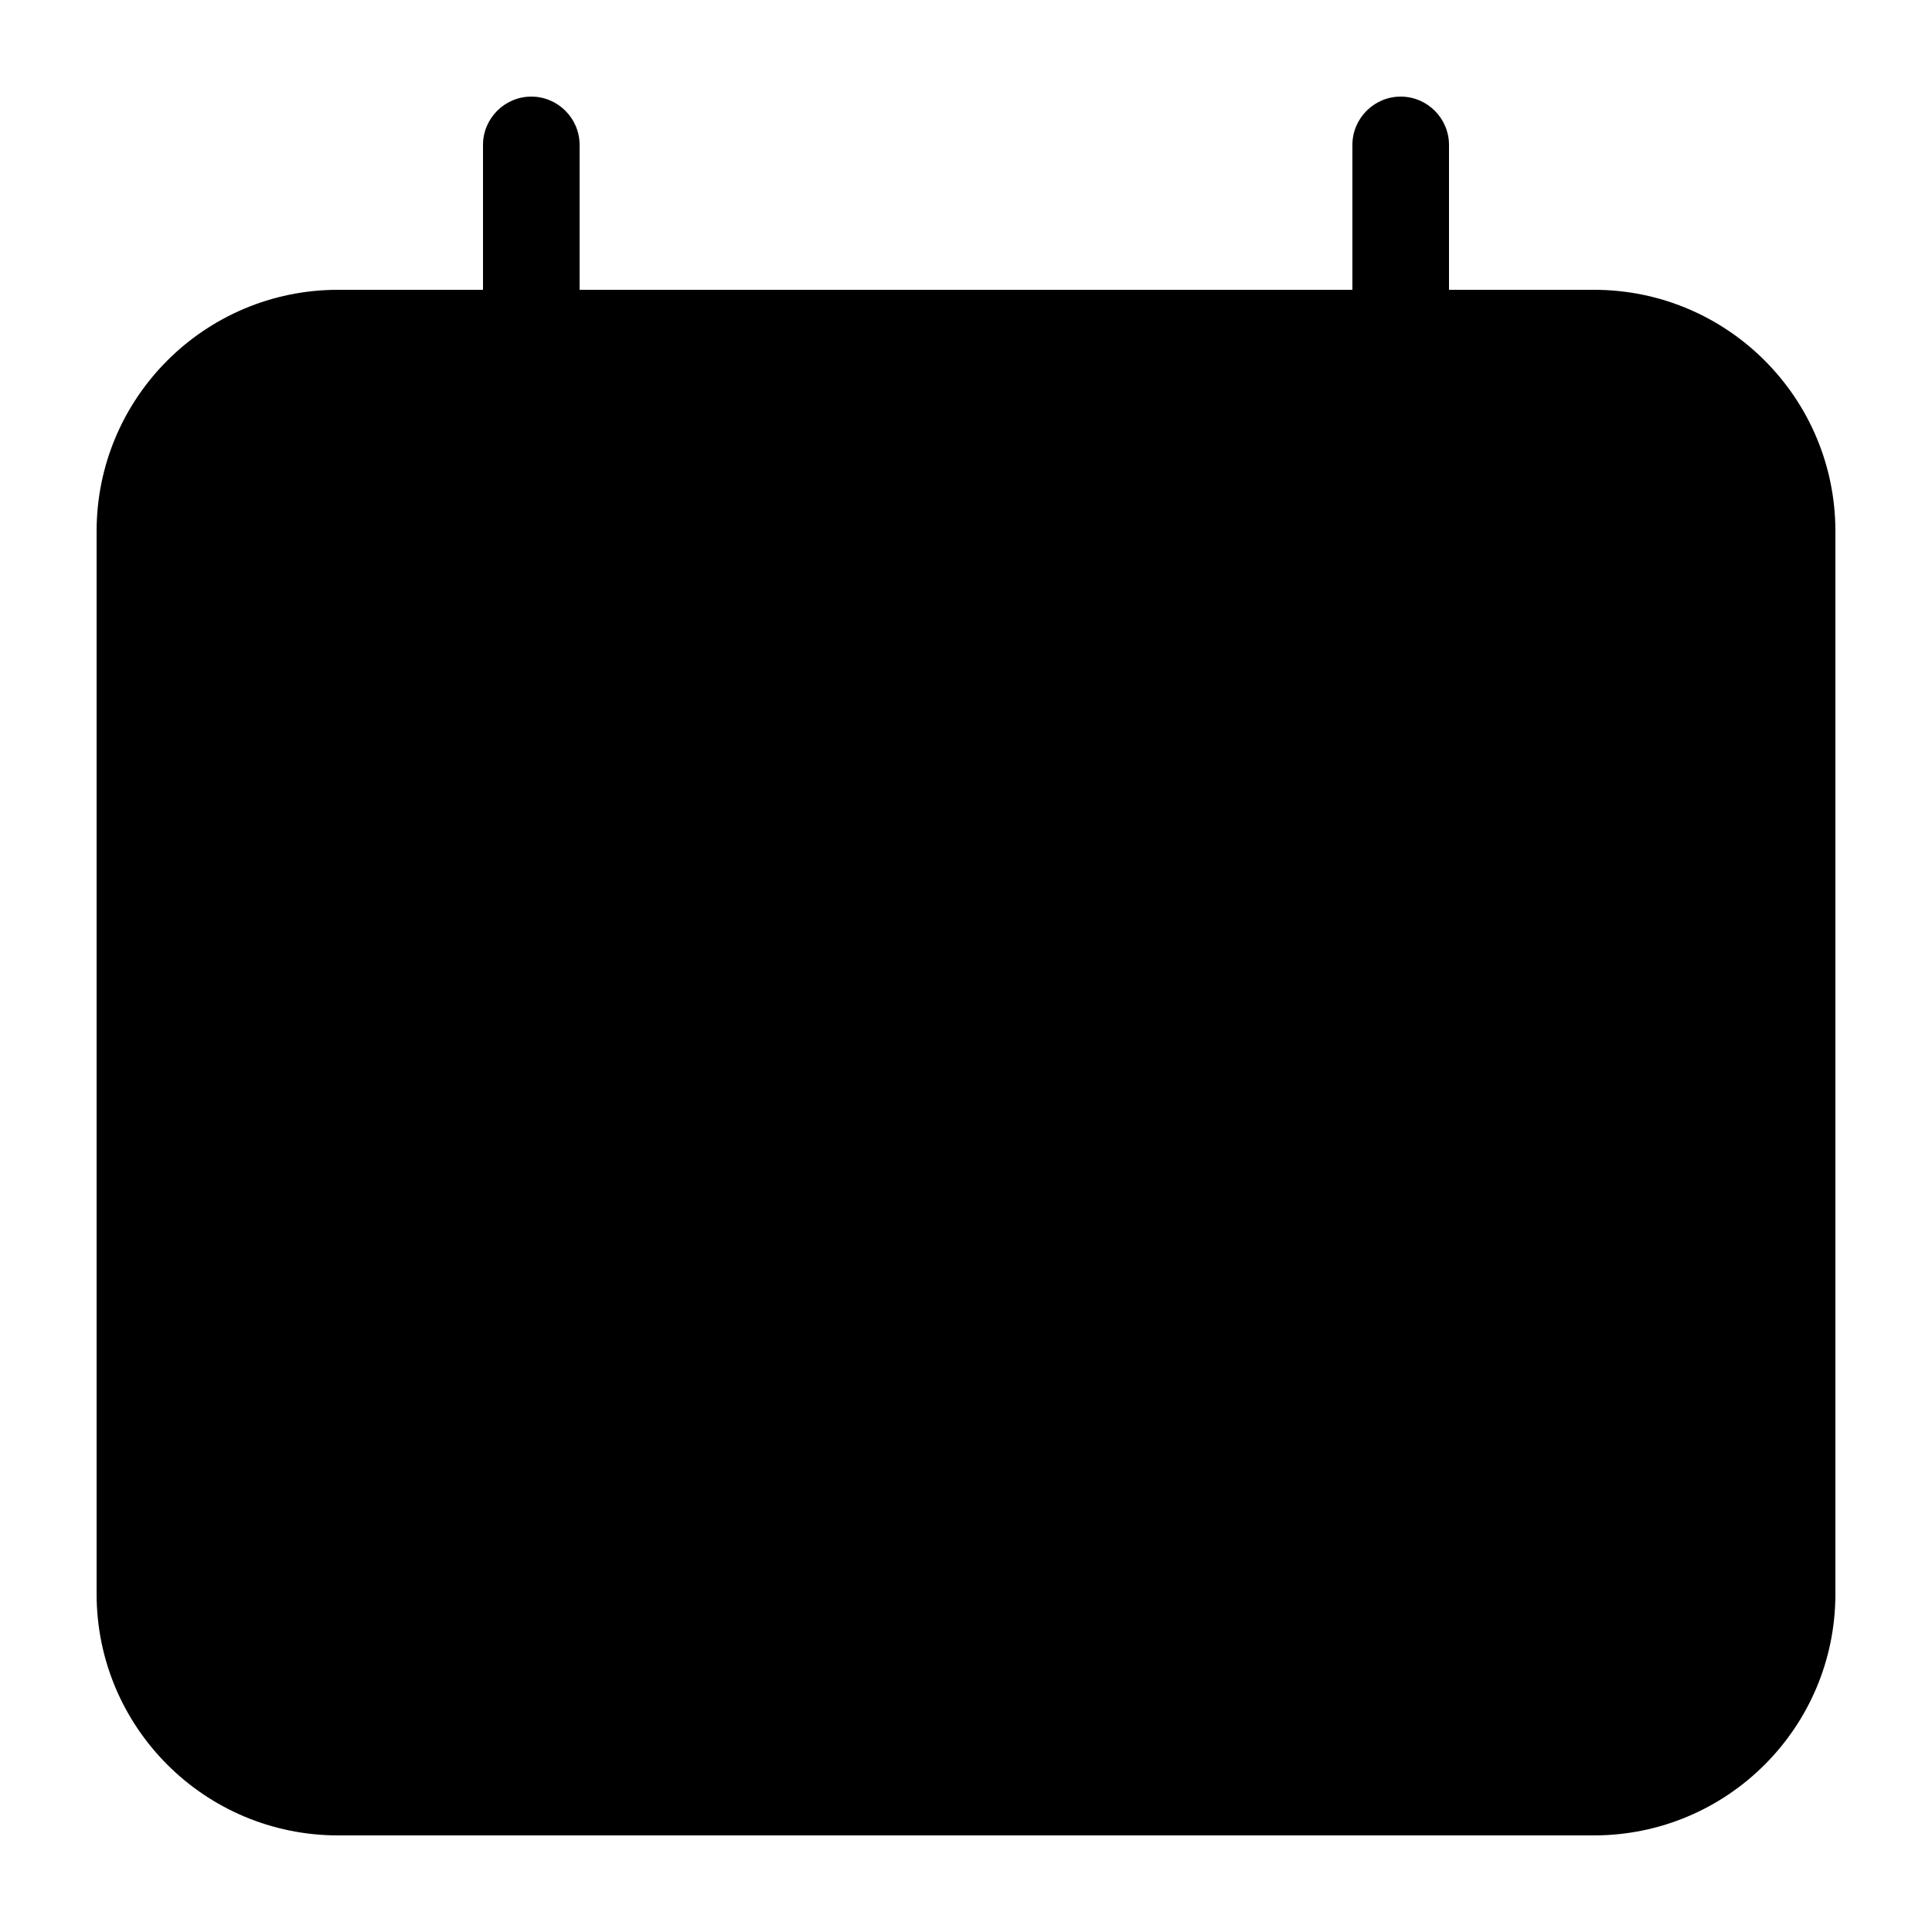
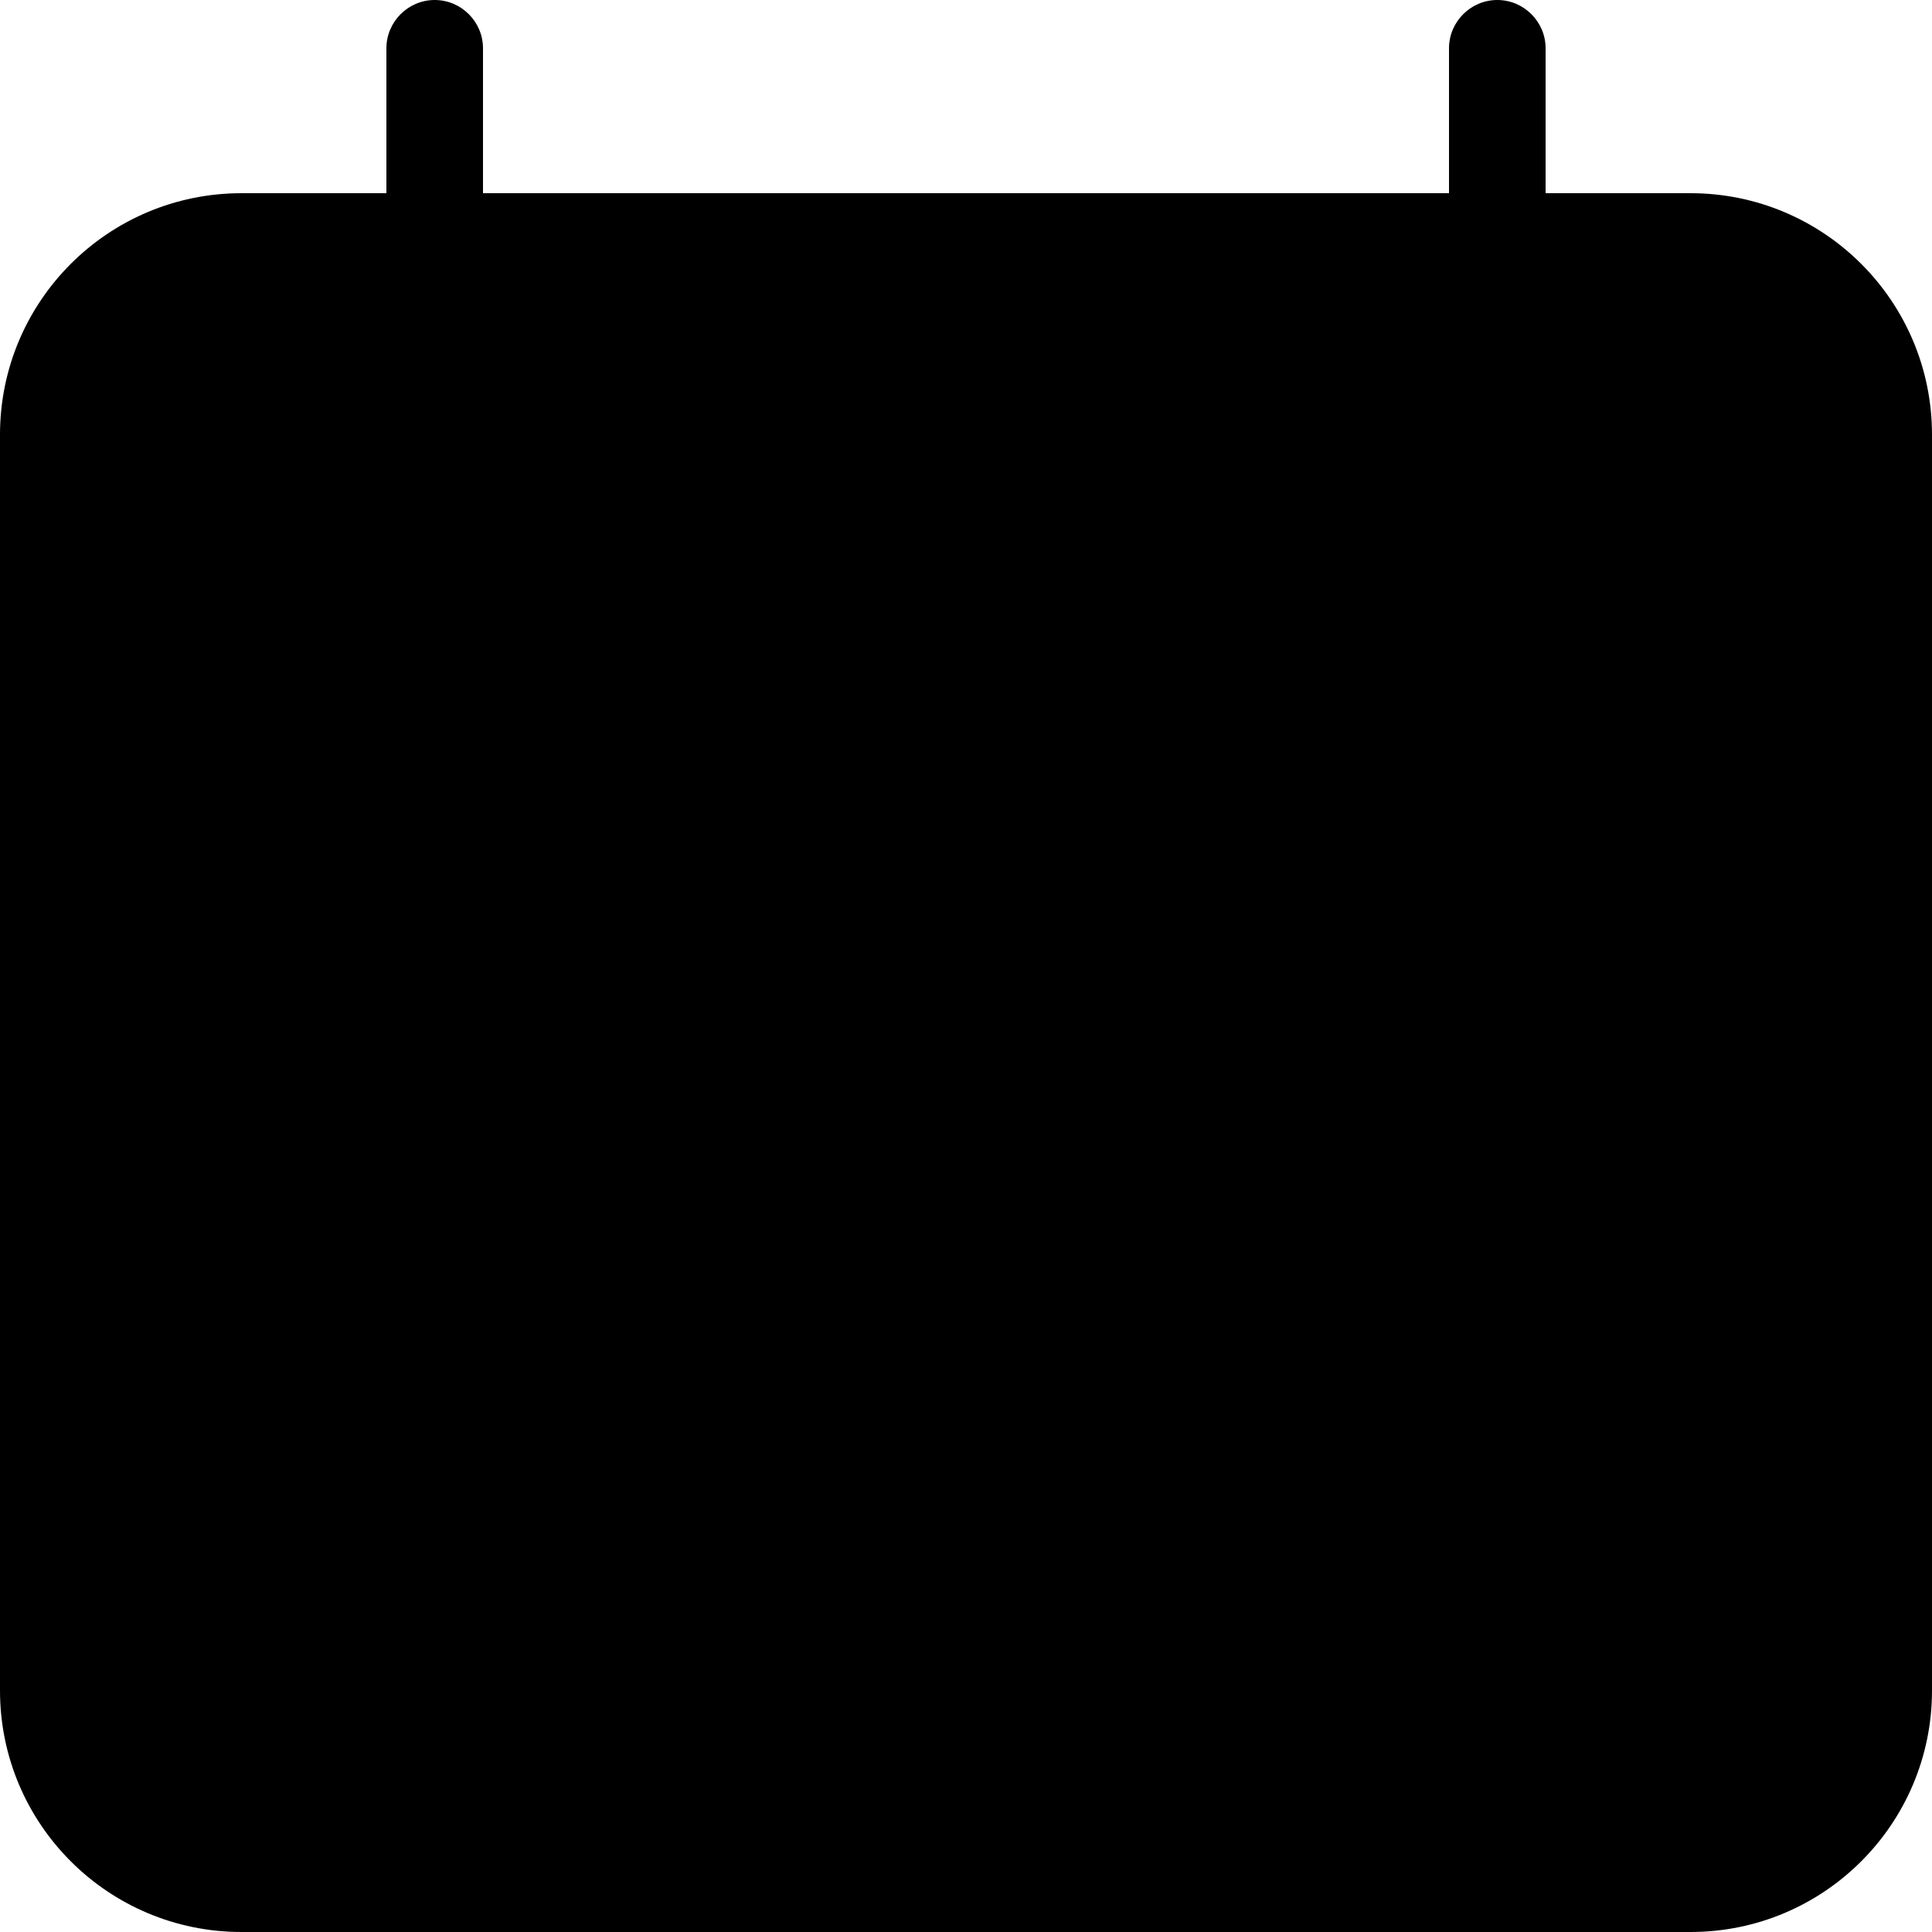
<svg xmlns="http://www.w3.org/2000/svg" width="20" height="20" viewBox="0 0 20 20">
-   <path d="M16.5 3L15 3l0-1.5c0-.275-.225-.5-.5-.5-.275 0-.5.225-.5.5L14 3 6 3l0-1.5c0-.275-.225-.5-.5-.5-.275 0-.5.225-.5.5L5 3 3.5 3C2.119 3 1 4.119 1 5.5l0 11C1 17.881 2.119 19 3.5 19l13 0c1.381 0 2.5-1.119 2.5-2.5l0-11C19 4.119 17.881 3 16.5 3z" fill="#000" fill-rule="evenodd" />
+   <path d="M17.5 2L16 2l0-1.5c0-.275-.225-.5-.5-.5-.275 0-.5.225-.5.5L15 2 5 2 5 .5c0-.275-.225-.5-.5-.5-.275 0-.5.225-.5.5L4 2 2.5 2C1.119 2 0 3.119 0 4.5l0 13C0 18.881 1.119 20 2.5 20l15 0c1.381 0 2.5-1.119 2.5-2.5l0-13C20 3.119 18.881 2 17.5 2" fill="#000" fill-rule="evenodd" />
</svg>
